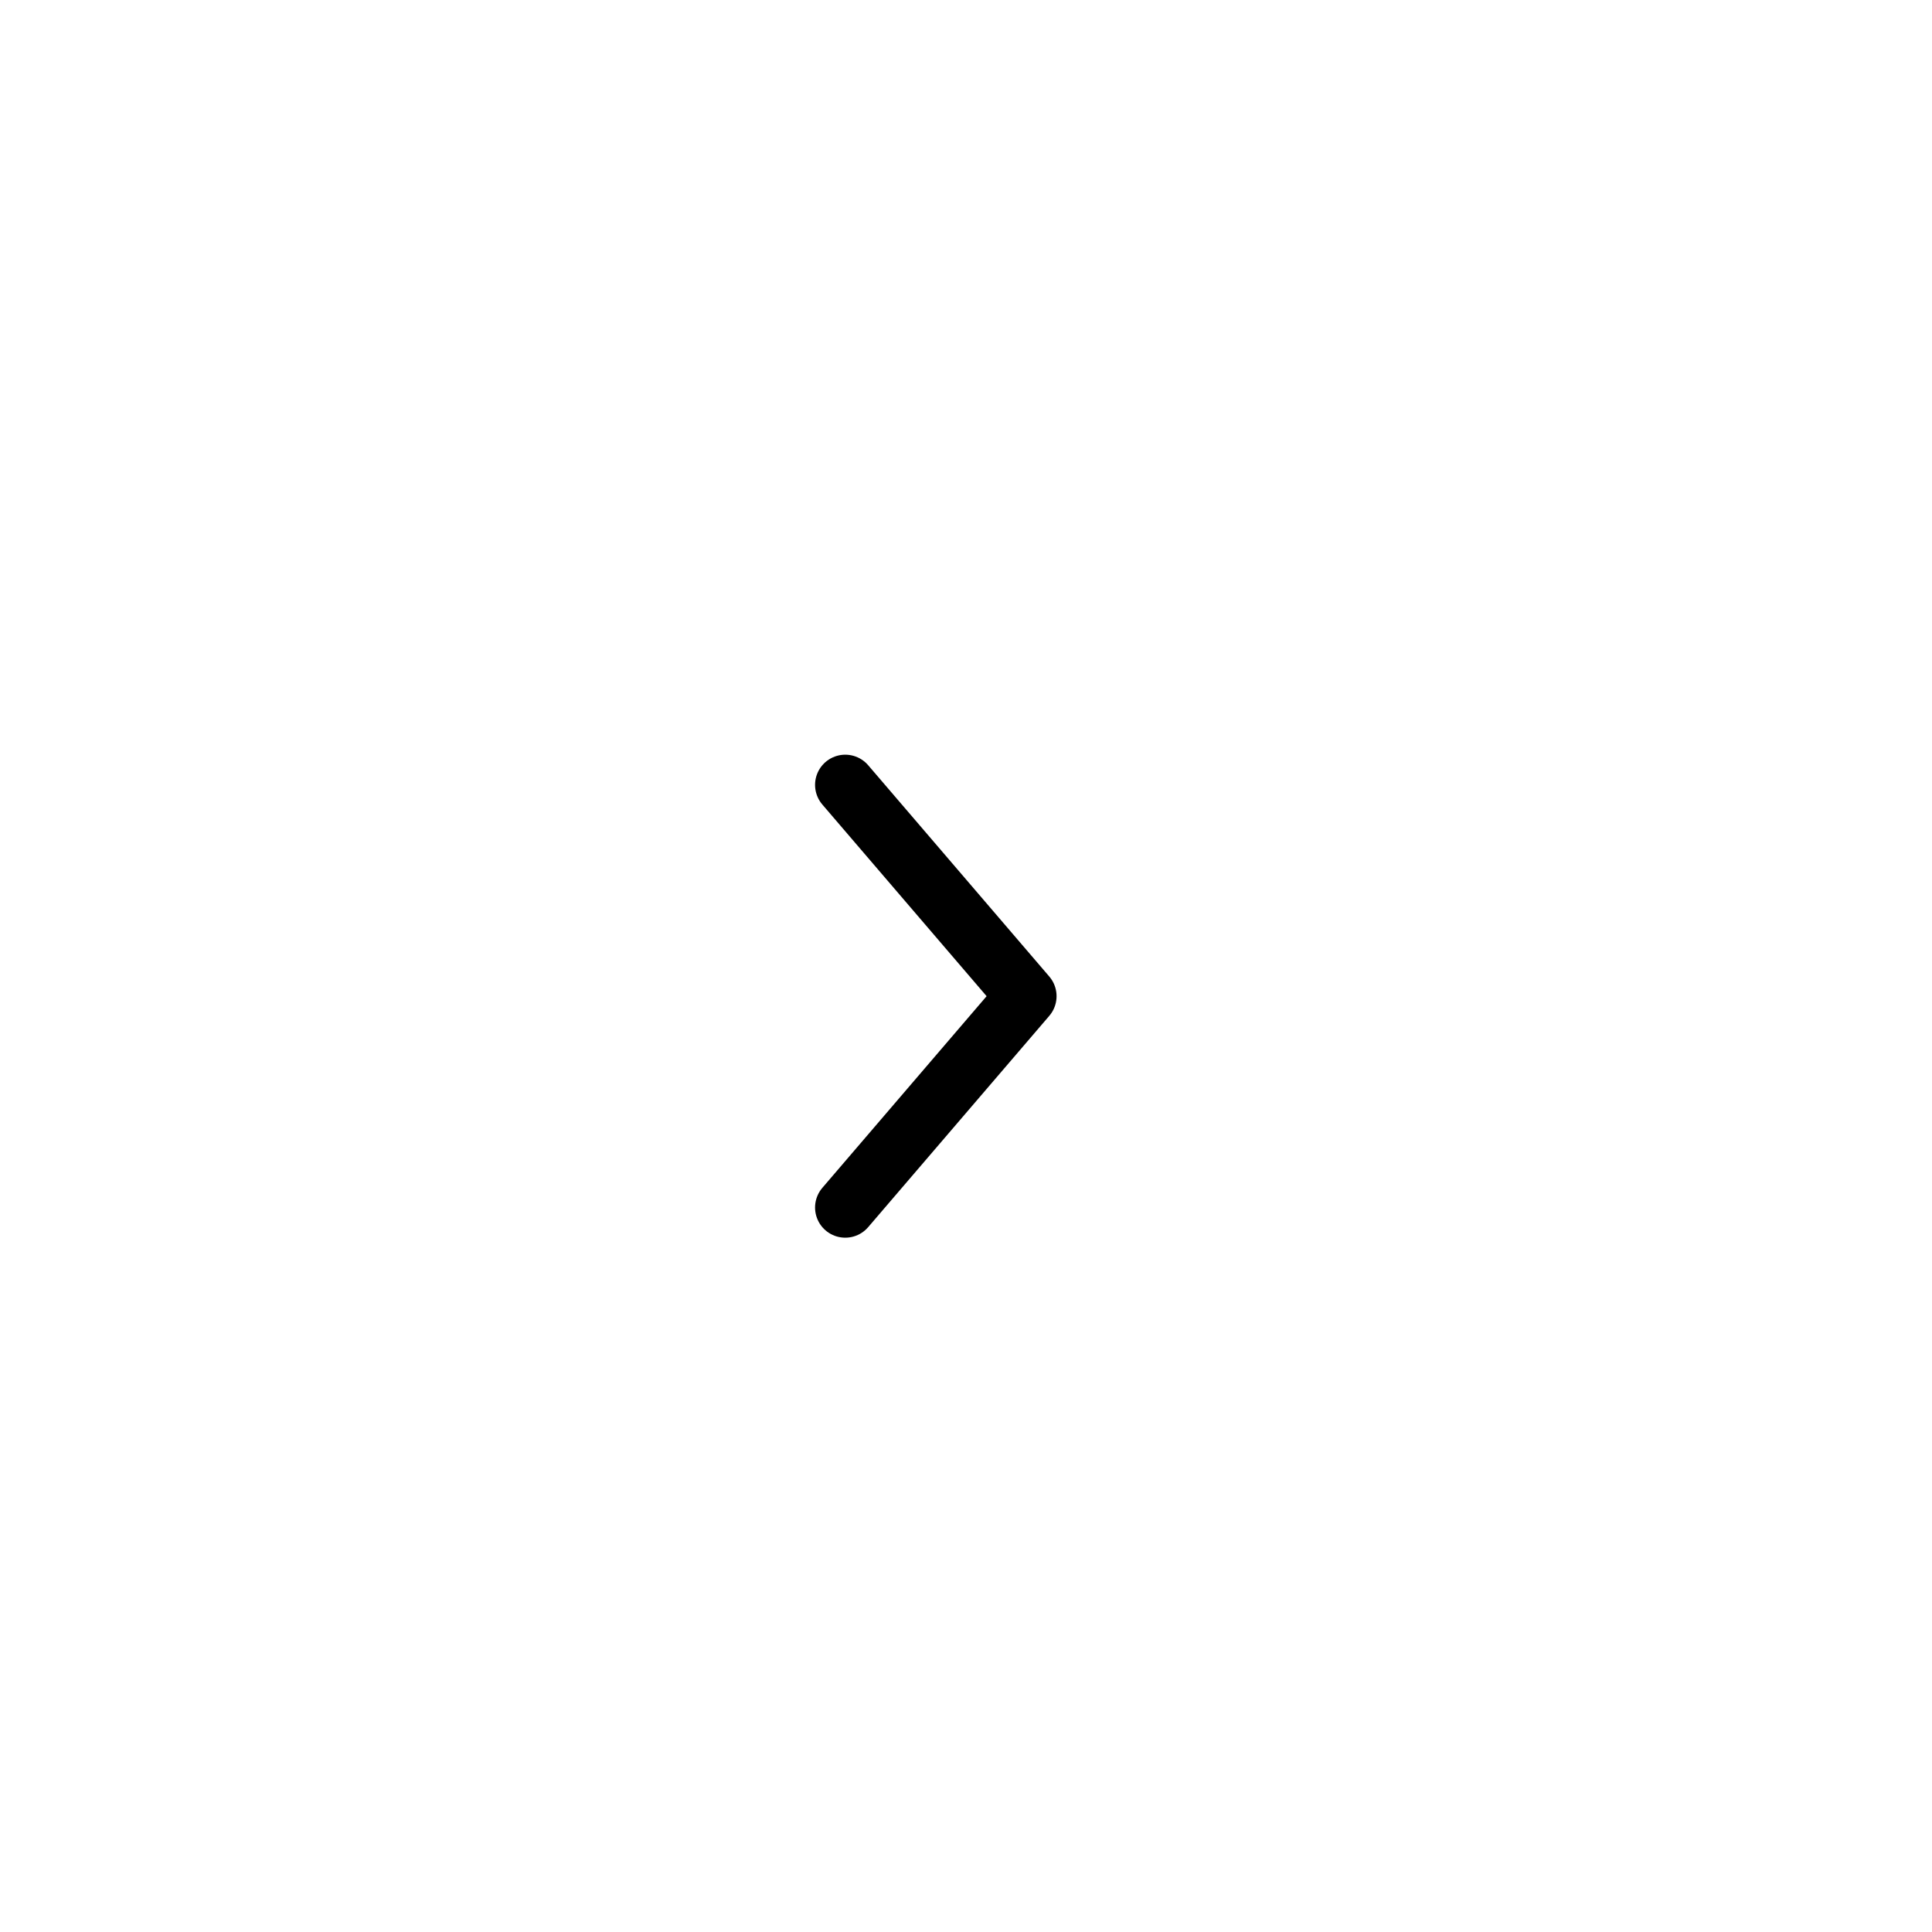
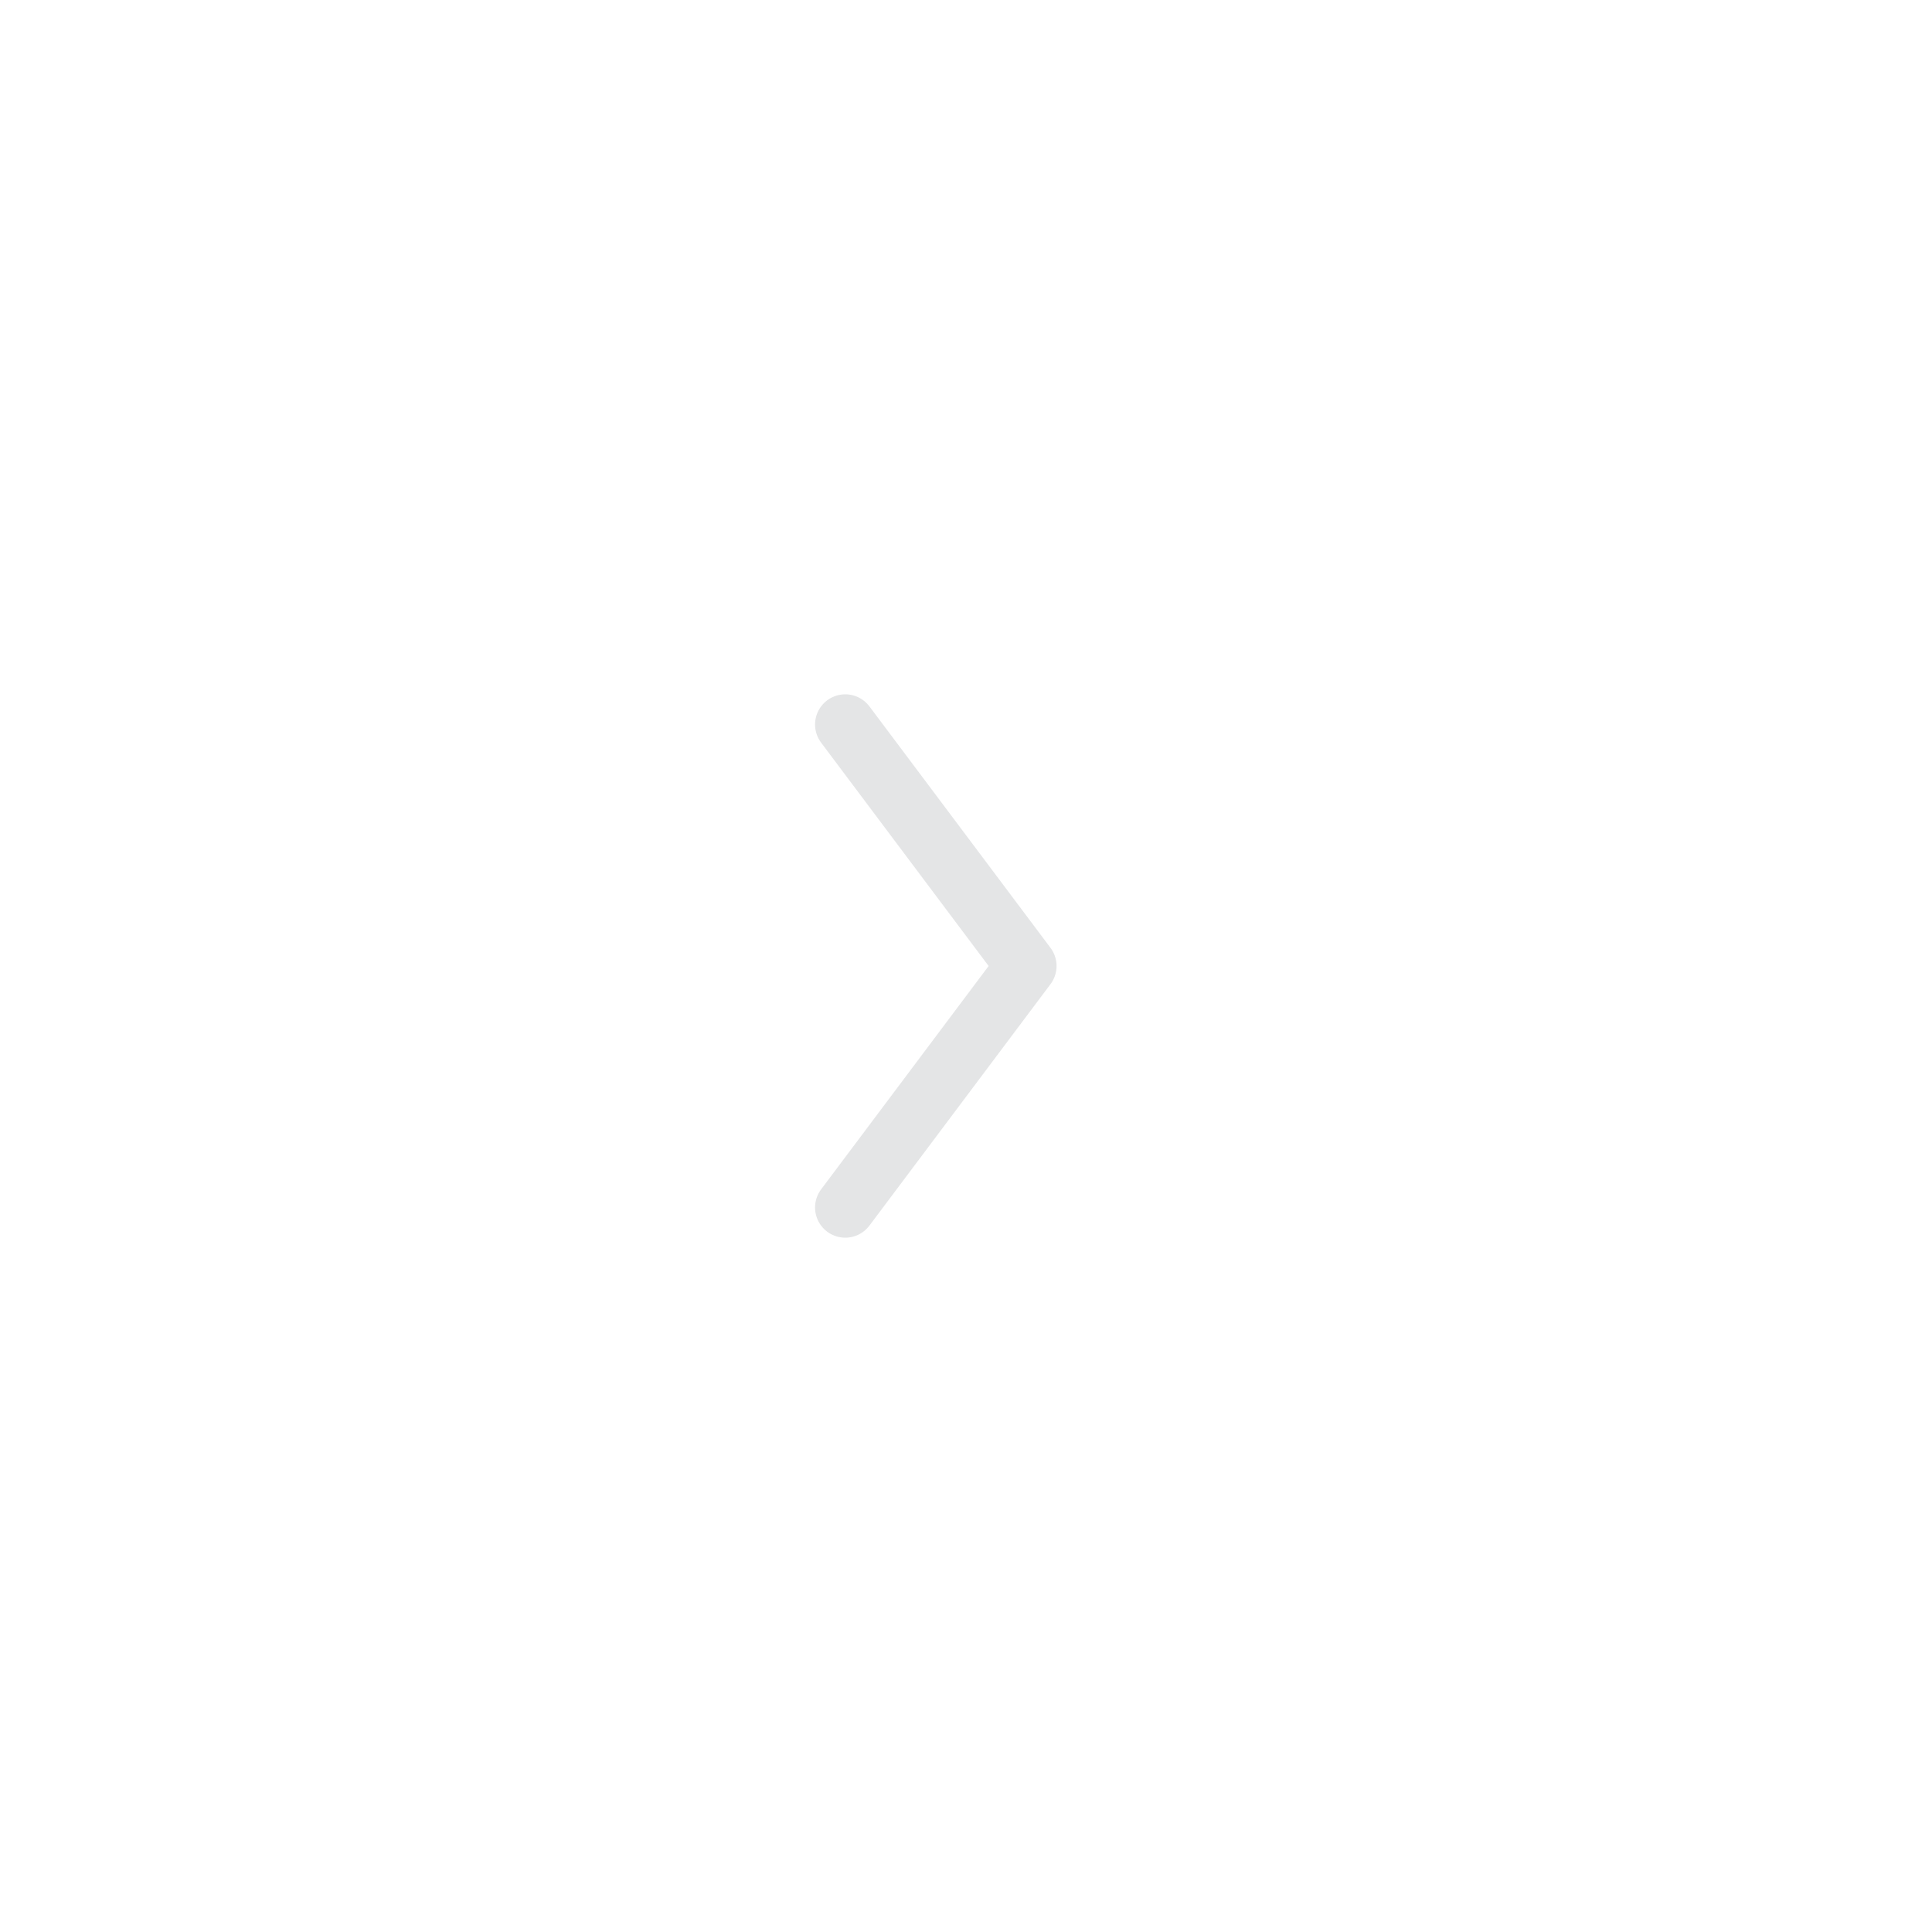
<svg xmlns="http://www.w3.org/2000/svg" width="32" height="32" viewBox="0 0 32 32" fill="none">
-   <path d="M14 13L17 16.5L14 20" stroke="currentColor" stroke-miterlimit="10" stroke-linecap="round" stroke-linejoin="round" />
+   <path d="M14 12L17 16L14 20" stroke="#E4E5E6" stroke-miterlimit="10" stroke-linecap="round" stroke-linejoin="round" />
</svg>
